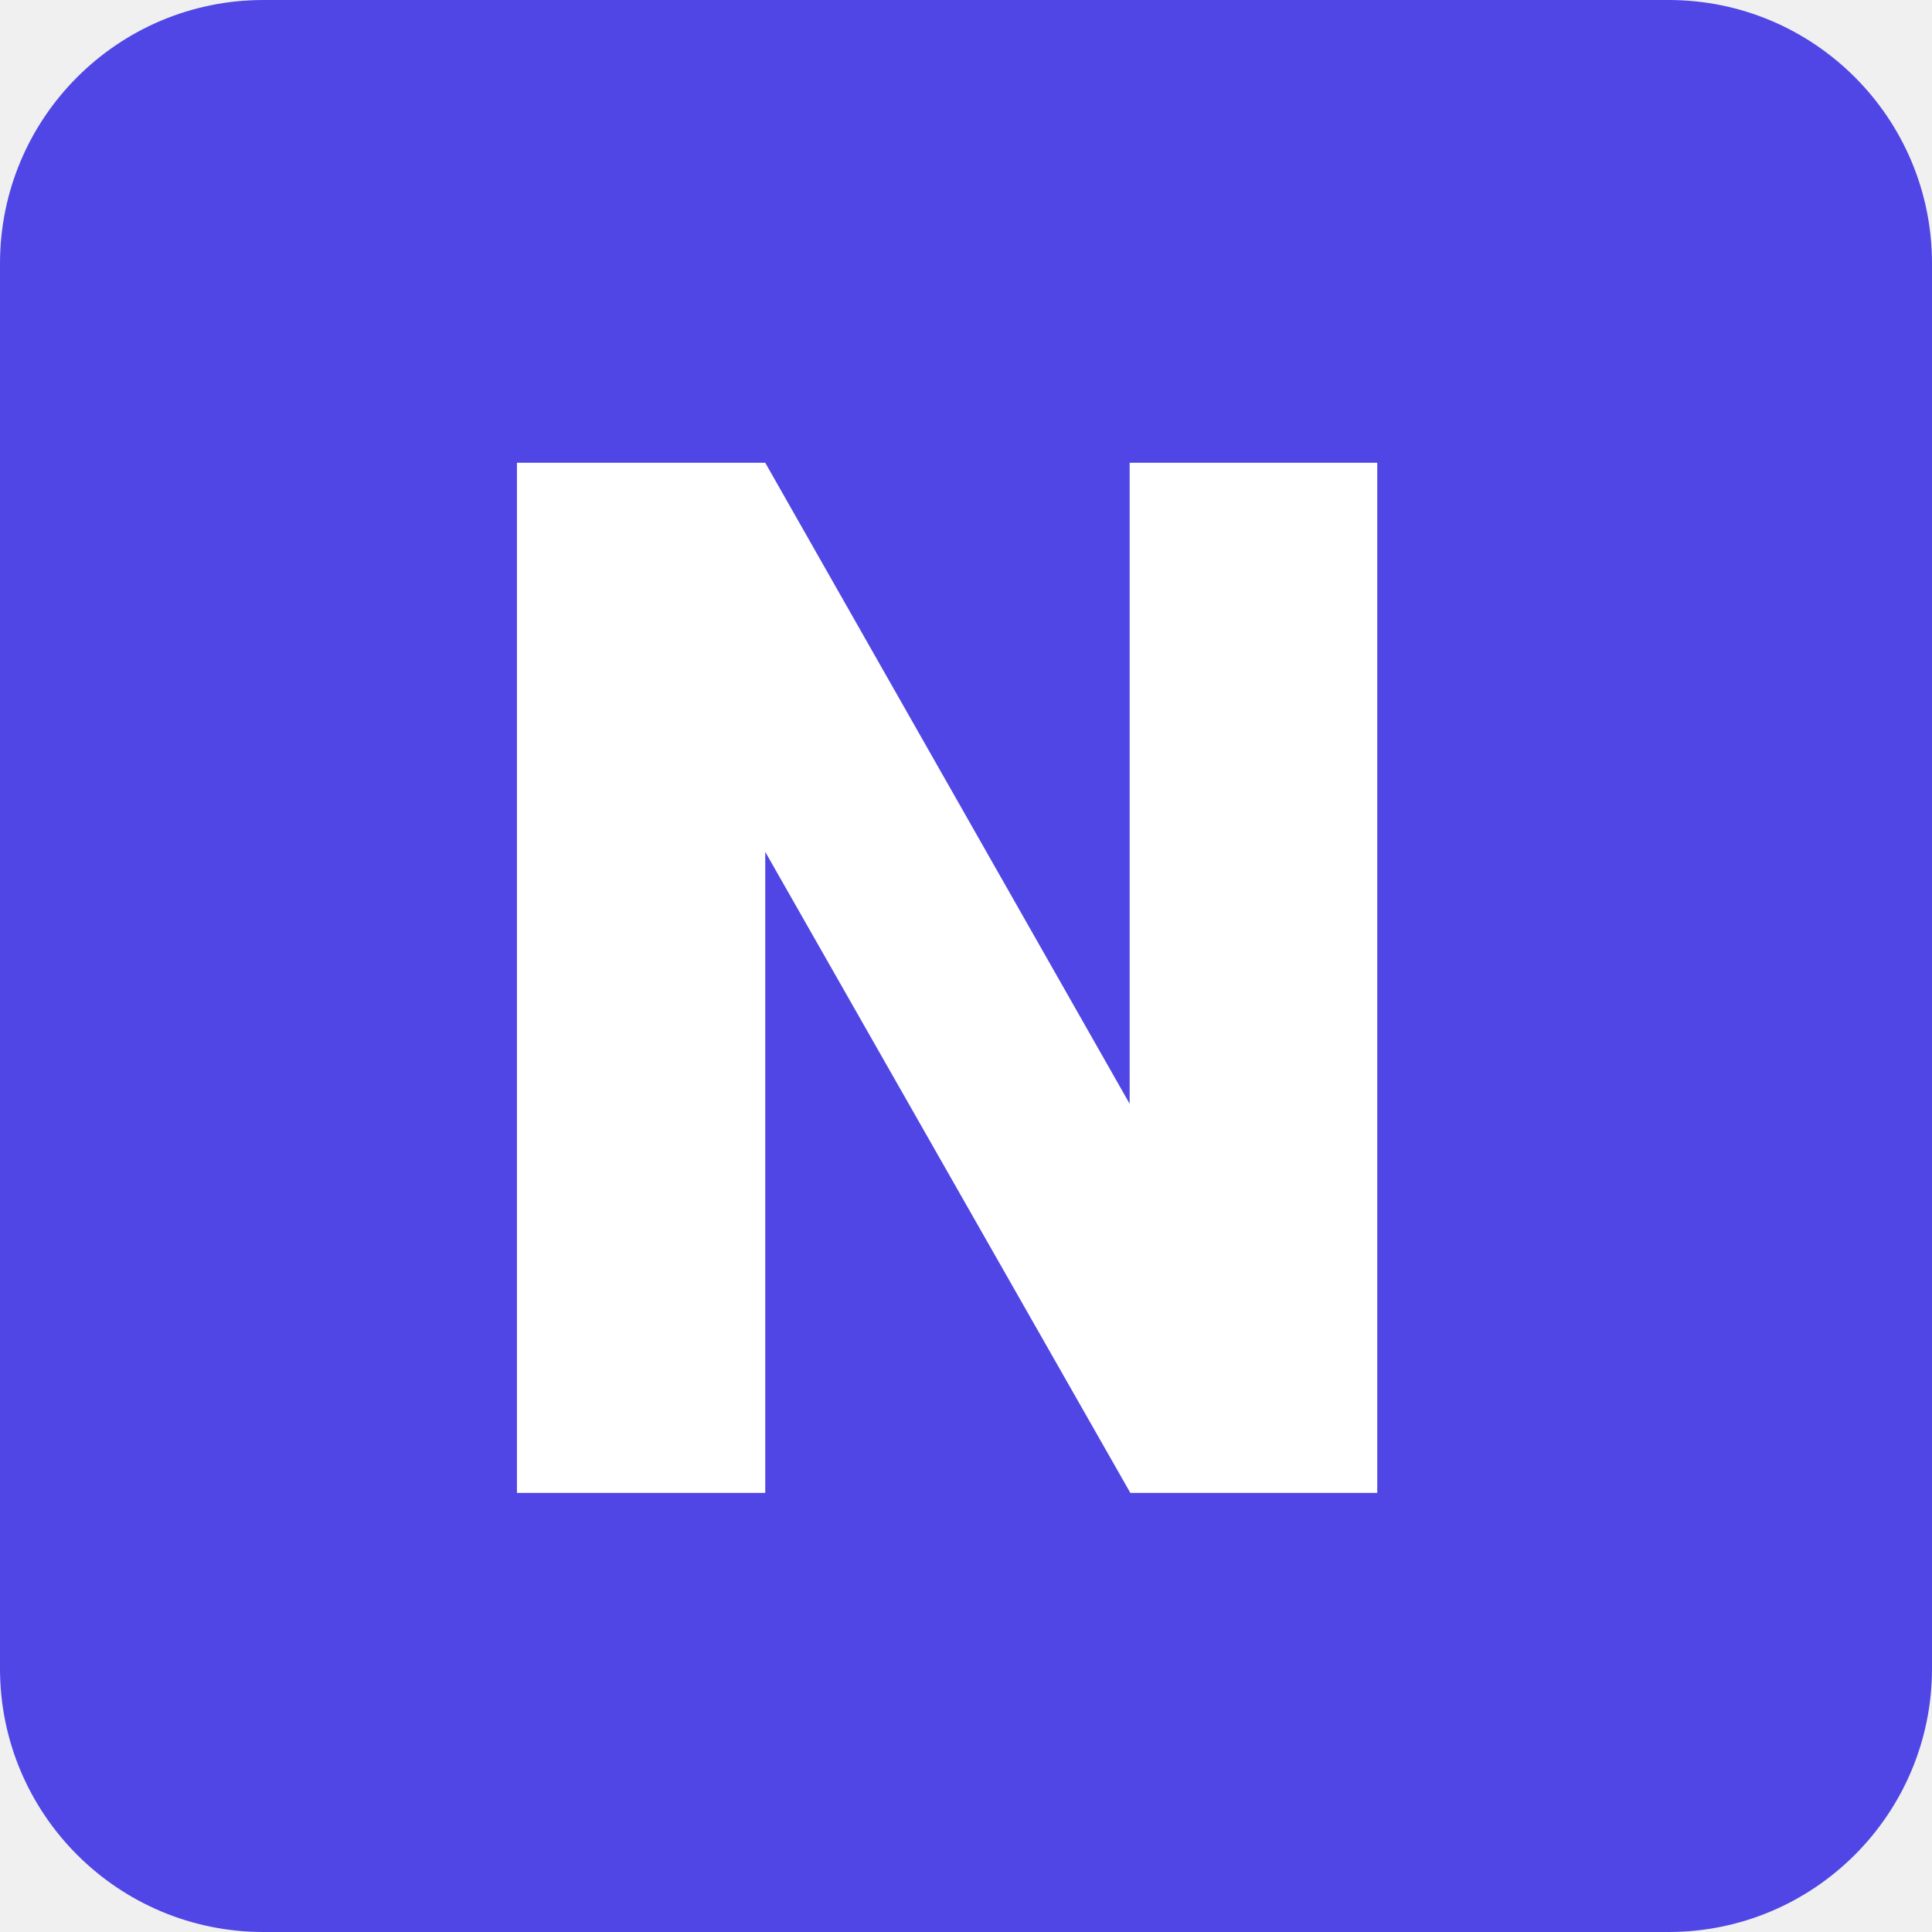
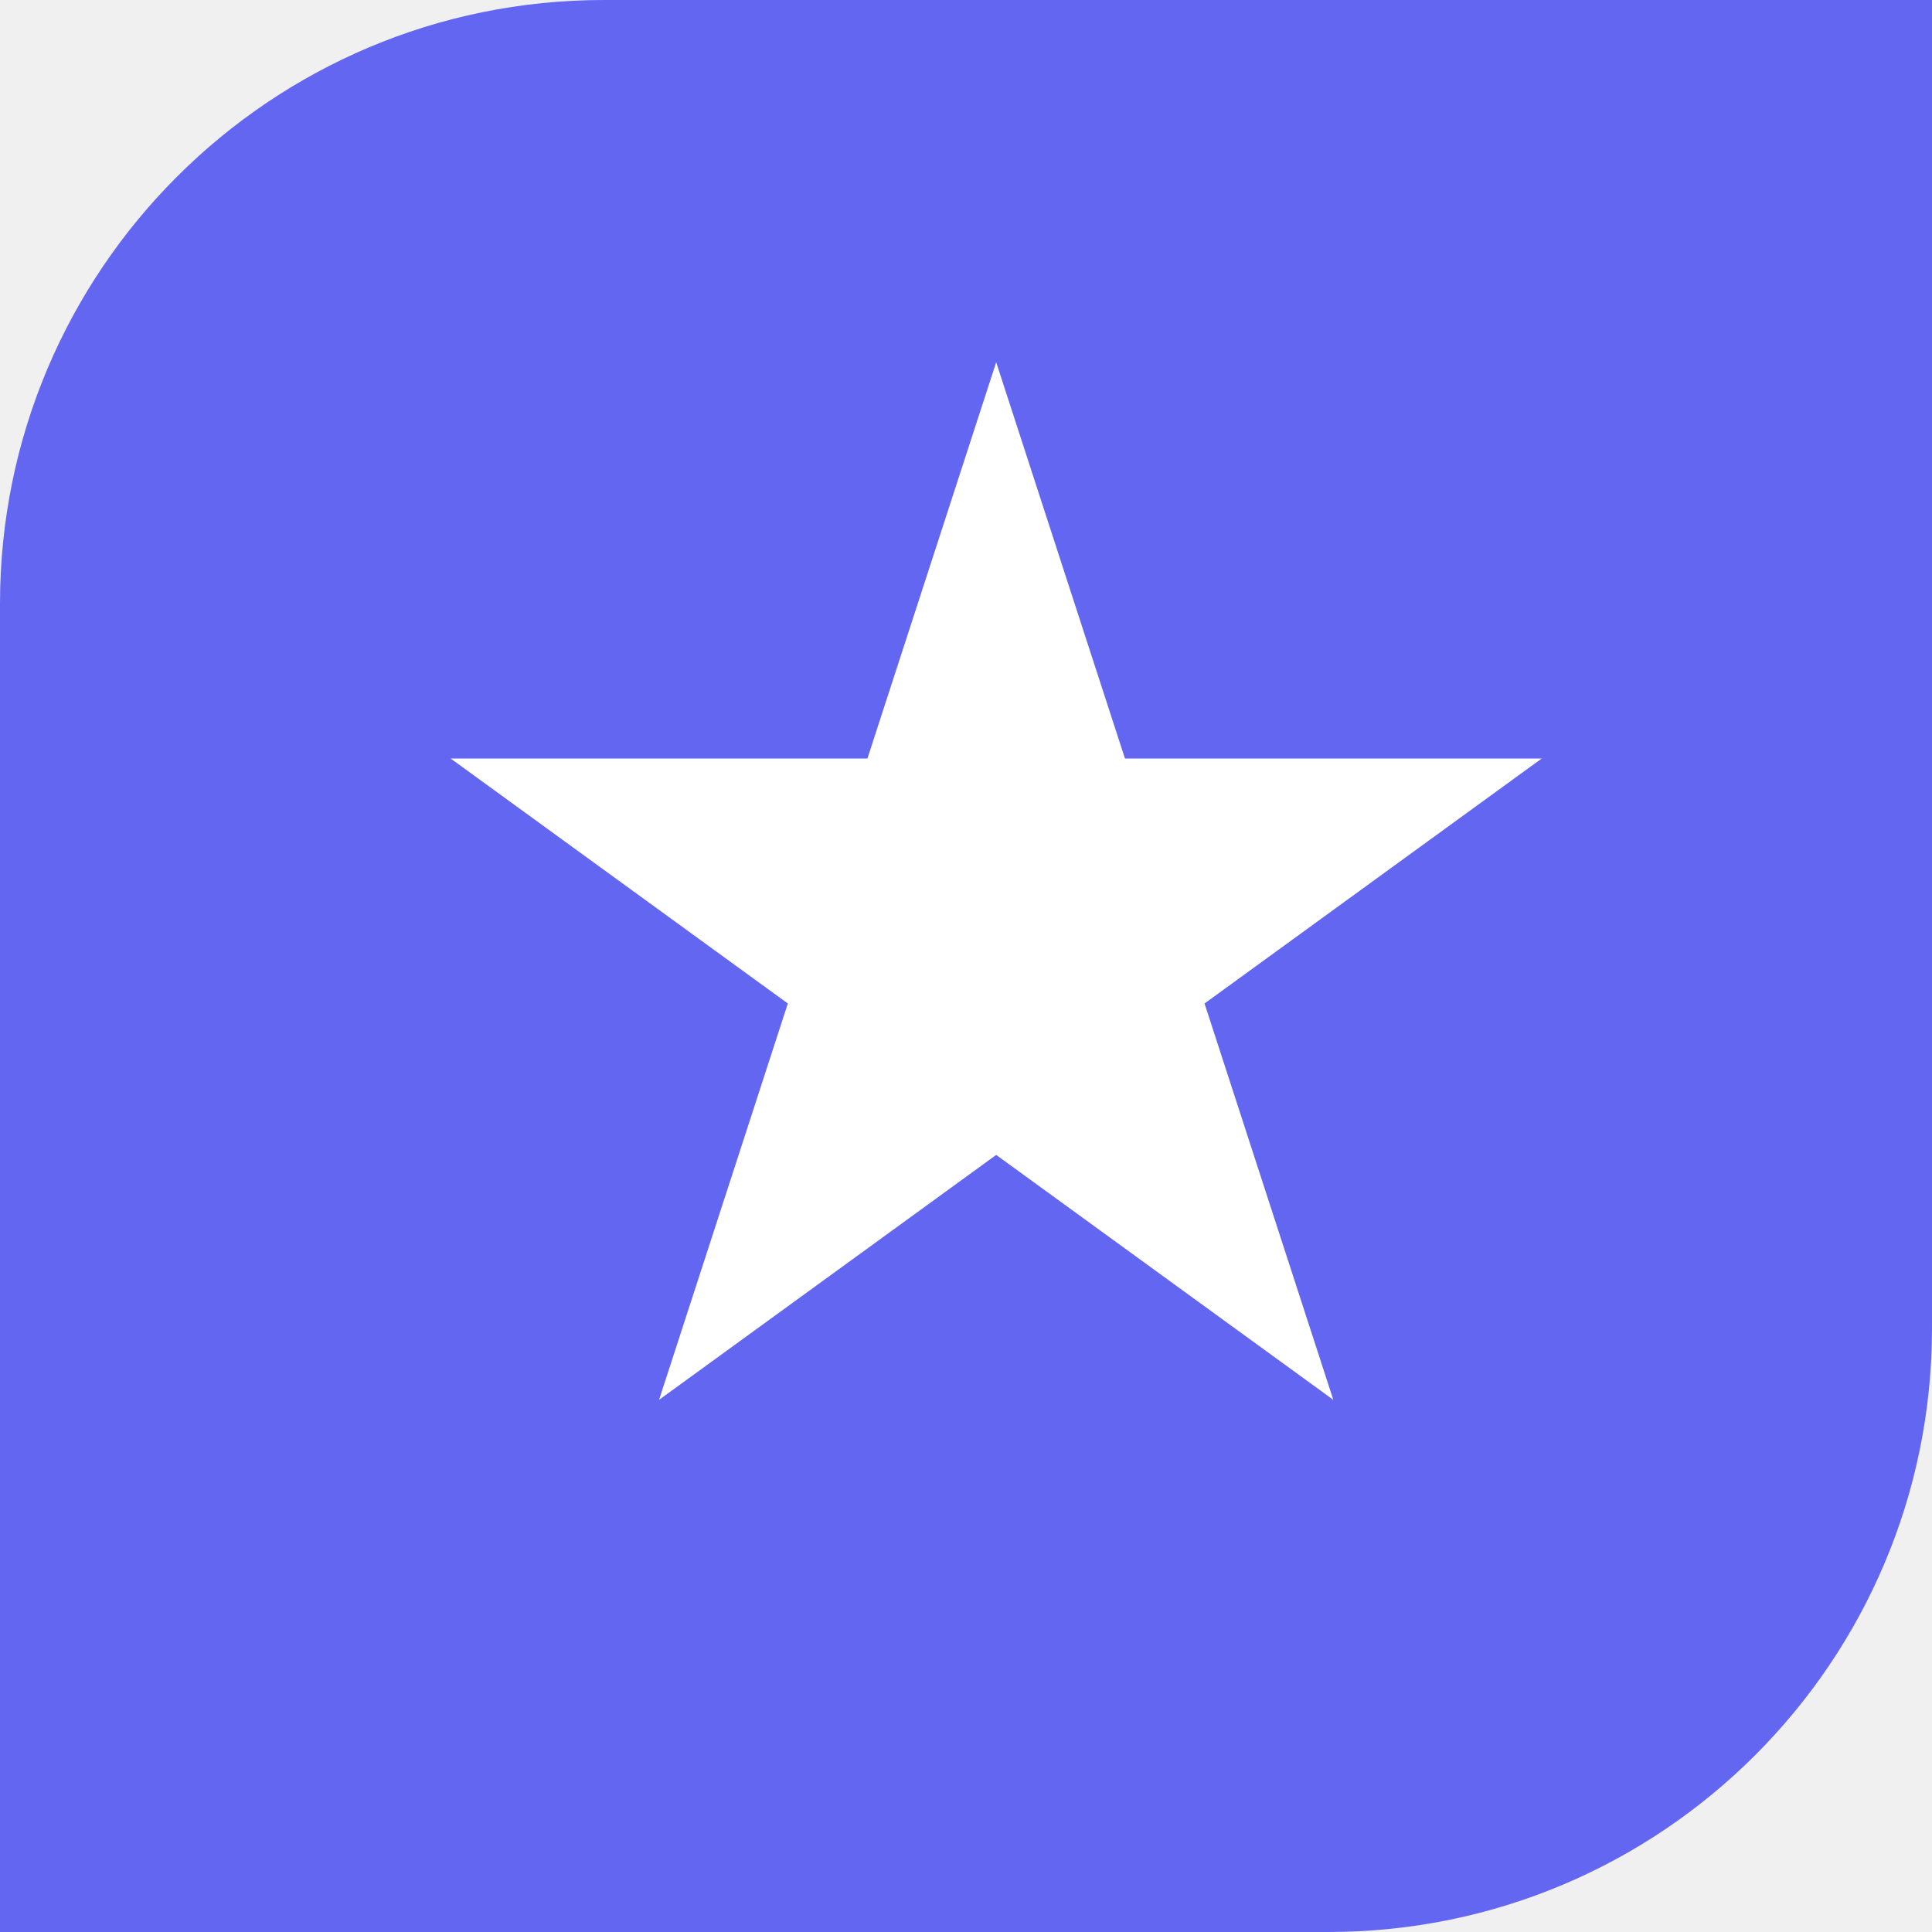
- <svg xmlns="http://www.w3.org/2000/svg" width="44" height="44" viewBox="0 0 44 44" fill="none">
-   <rect width="44" height="44" rx="6" fill="#4F46E5" />
-   <path d="M31.366 34H25.743L17.428 19.401V34H11.773V10.539H17.428L25.727 25.138V10.539H31.366V34Z" fill="white" />
+ <svg xmlns="http://www.w3.org/2000/svg" width="32" height="32" viewBox="0 0 32 32" fill="none">
+   <path d="M0 10C0 4.477 4.477 0 10 0L32 0V22C32 27.523 27.523 32 22 32H0L0 10Z" fill="#6366F1" />
+   <path d="M16.5 6L18.633 12.564H25.535L19.951 16.621L22.084 23.186L16.5 19.129L10.916 23.186L13.049 16.621L7.465 12.564H14.367L16.5 6Z" fill="white" />
</svg>
